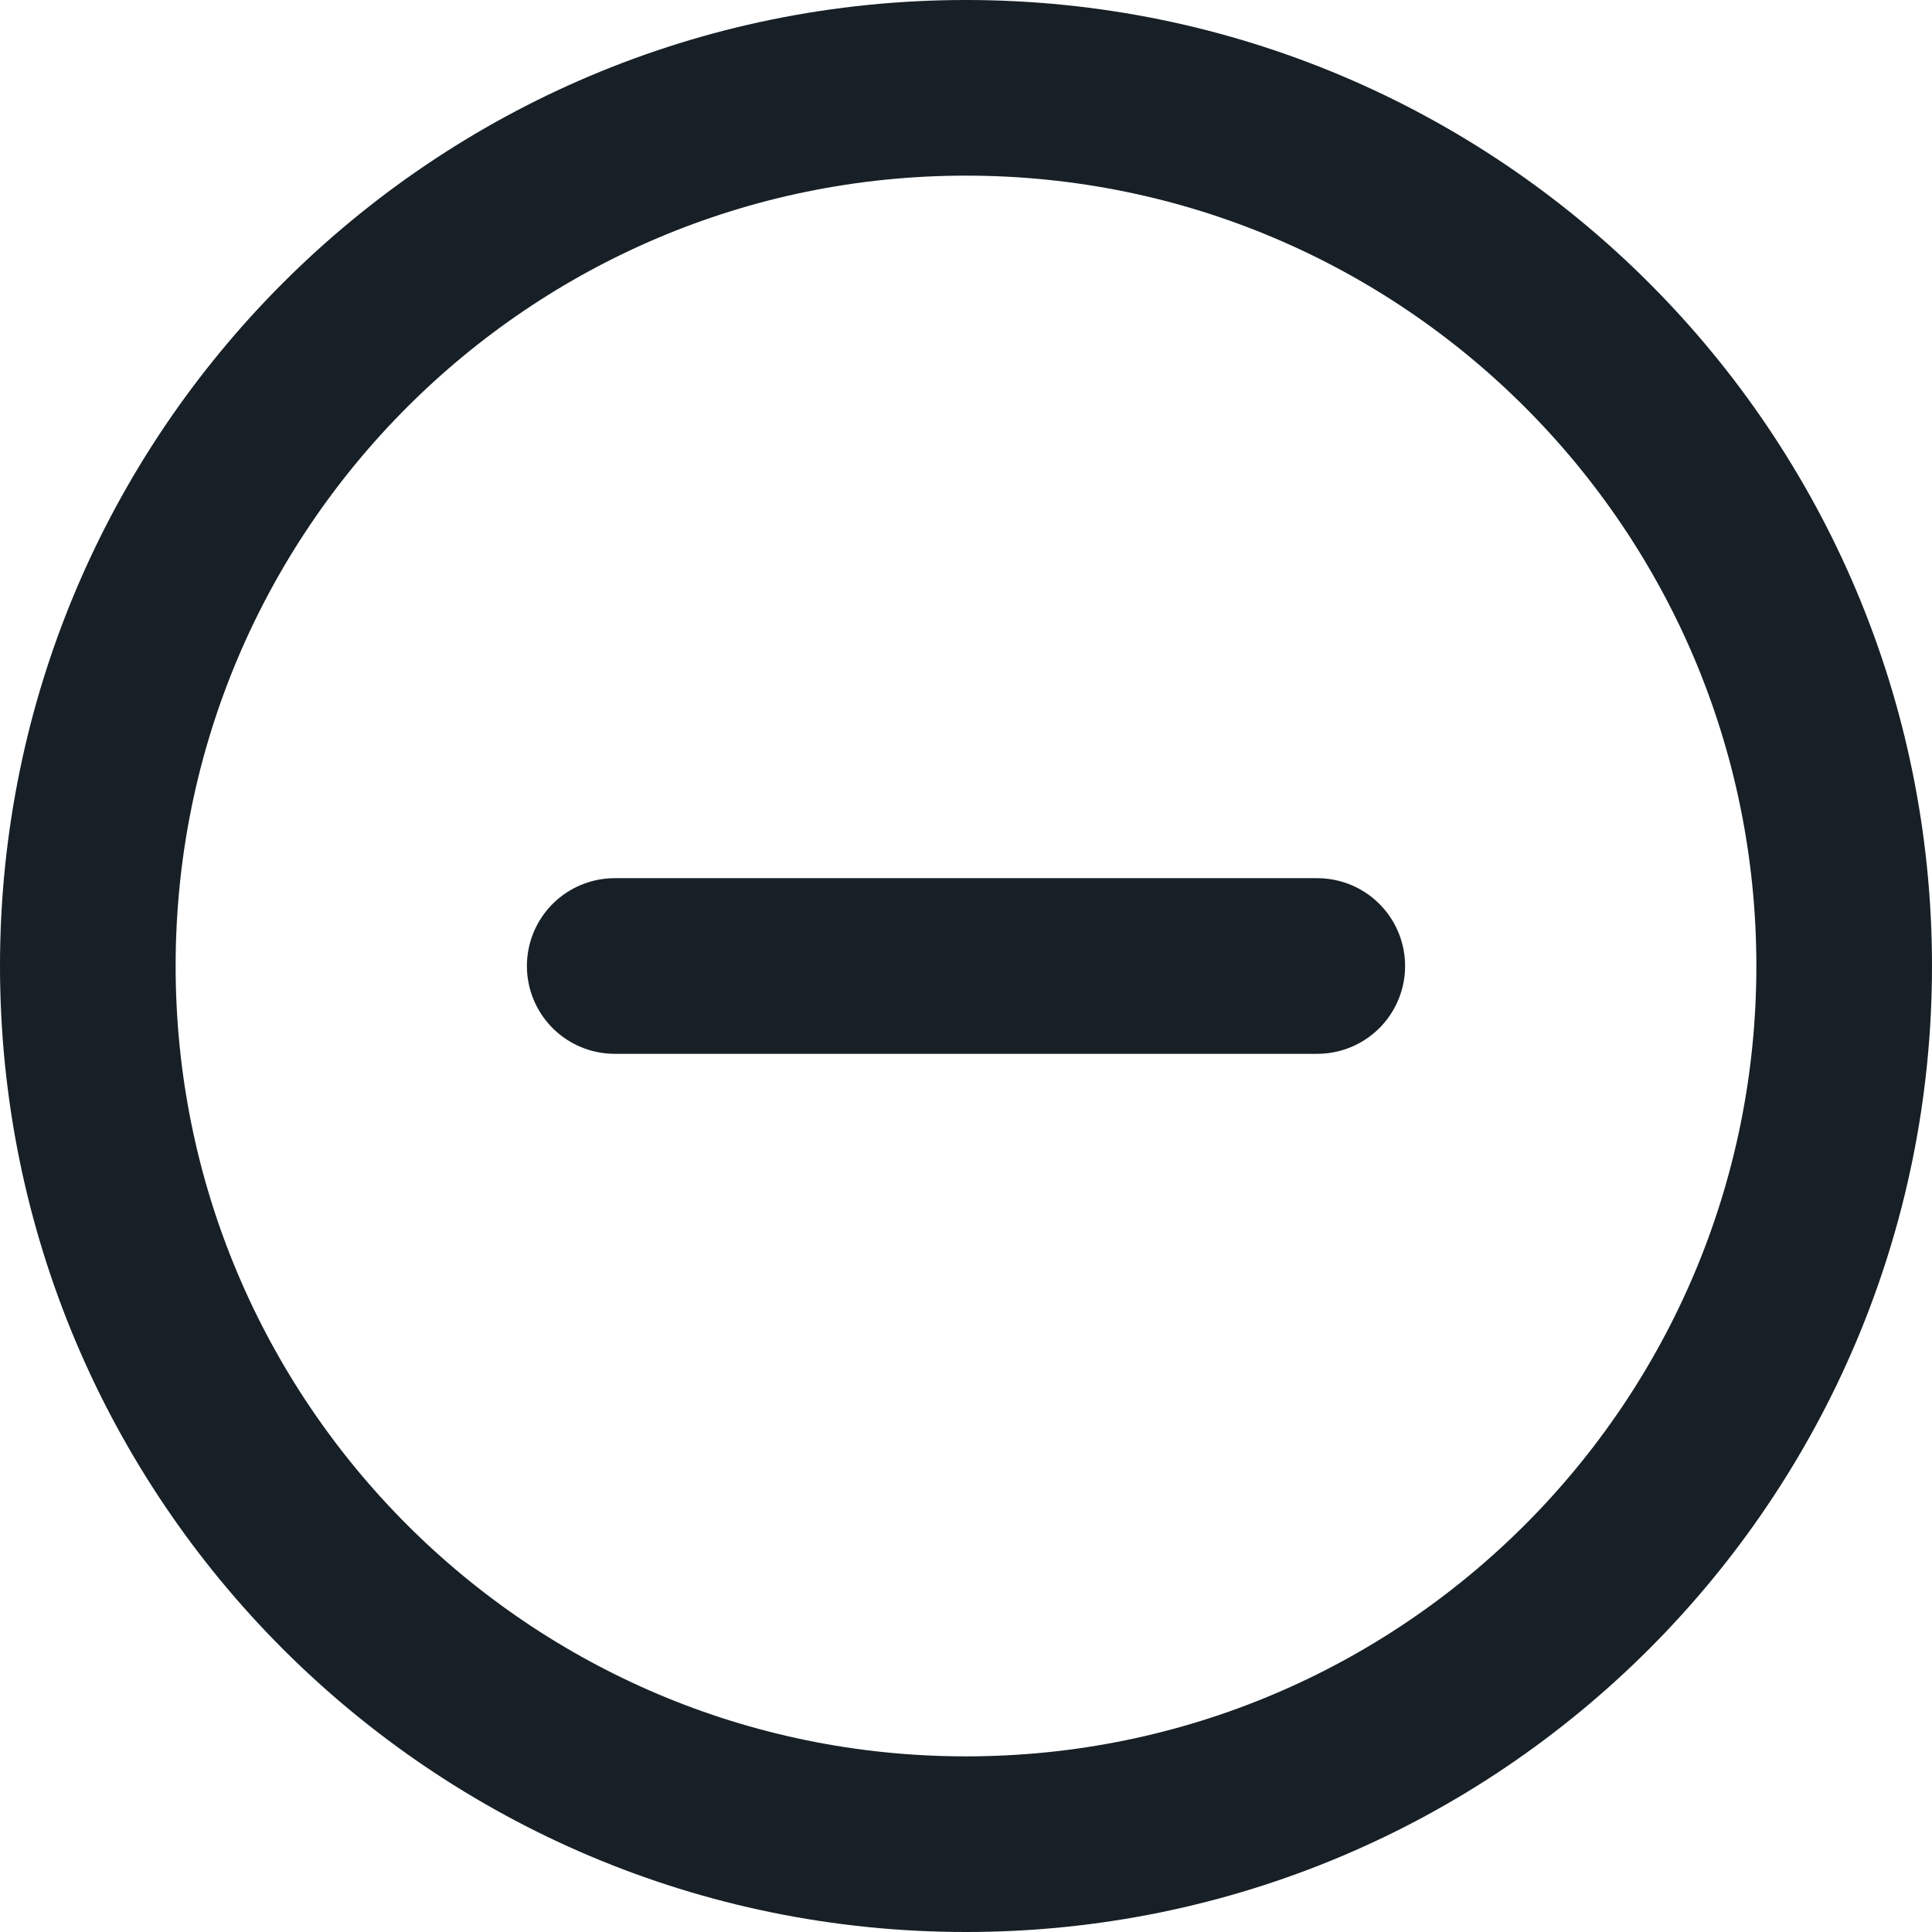
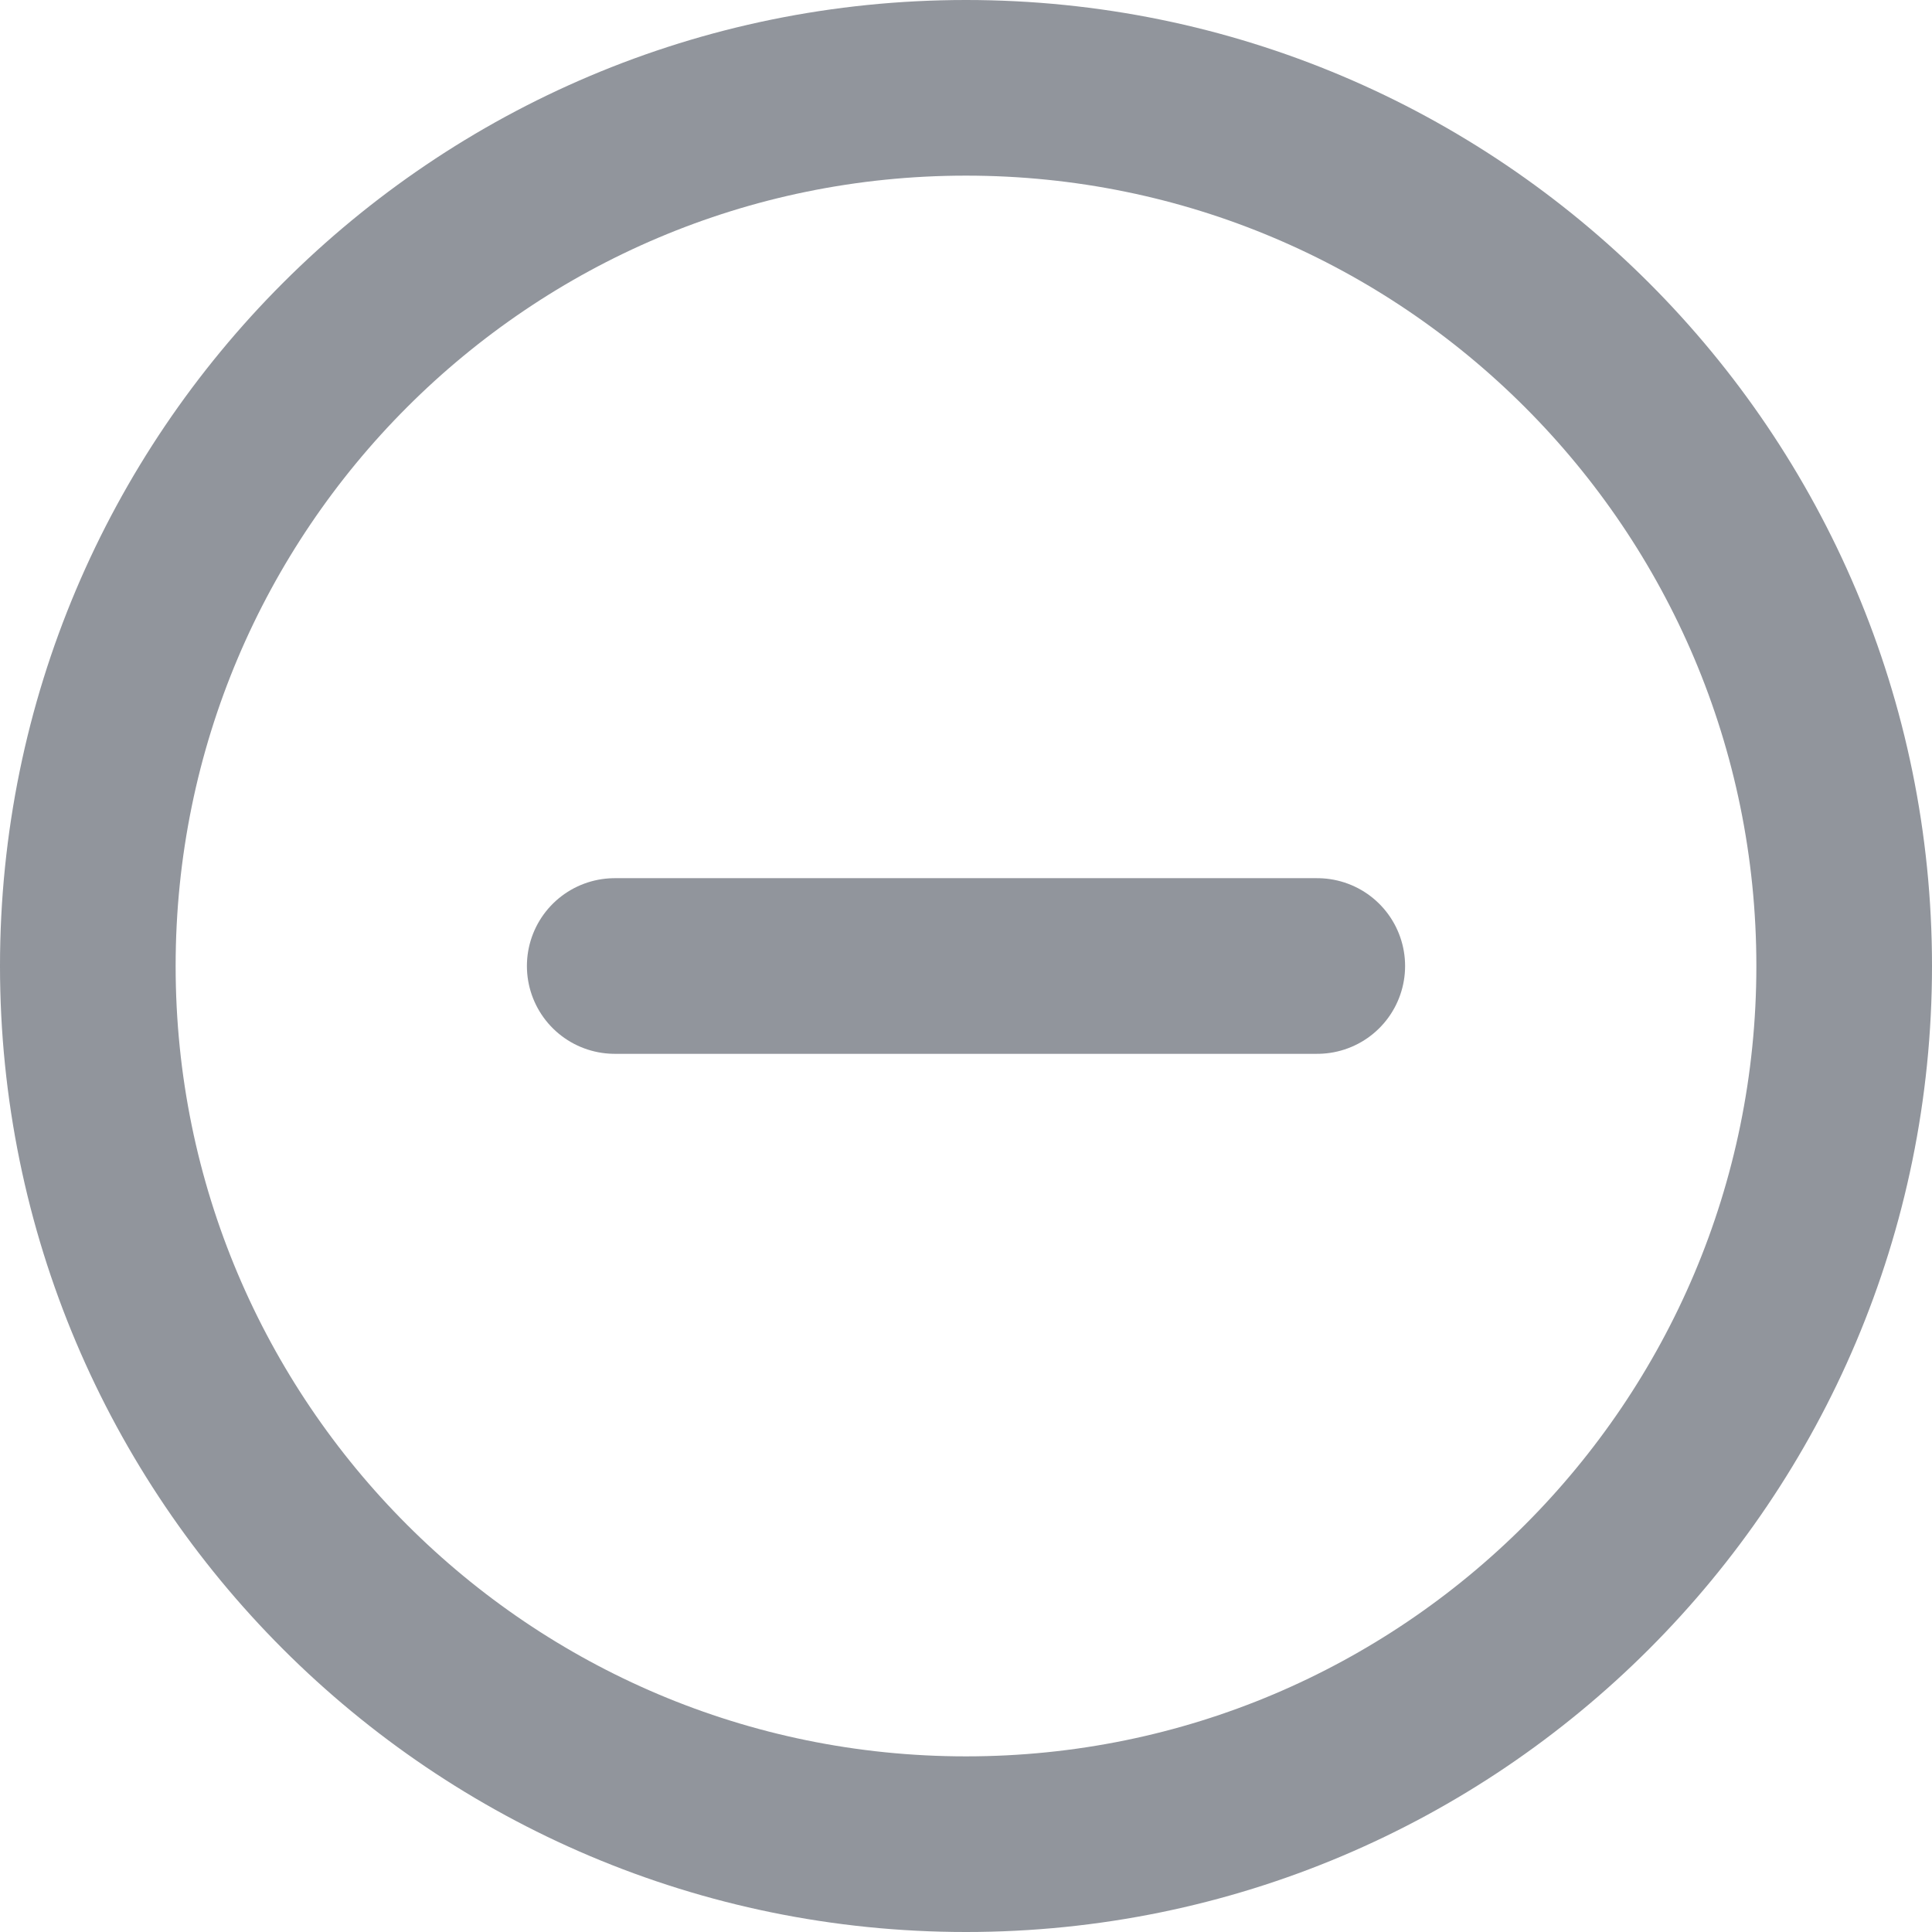
<svg xmlns="http://www.w3.org/2000/svg" width="22" height="22" viewBox="0 0 22 22">
  <g id="minus-circle" transform="translate(-1 -1)">
-     <circle id="Ellipse_134" data-name="Ellipse 134" cx="10" cy="10" r="10" transform="translate(2 2)" fill="none" stroke="#172026" stroke-linecap="round" stroke-linejoin="round" stroke-width="2" />
-     <line id="Line_520" data-name="Line 520" x2="8" transform="translate(8 12)" fill="none" stroke="#172026" stroke-linecap="round" stroke-linejoin="round" stroke-width="2" />
+     <circle id="Ellipse_134" data-name="Ellipse 134" cx="10" cy="10" r="10" transform="translate(2 2)" fill="none" stroke="#91959C" stroke-linecap="round" stroke-linejoin="round" stroke-width="2" />
+     <line id="Line_520" data-name="Line 520" x2="8" transform="translate(8 12)" fill="none" stroke="#91959C" stroke-linecap="round" stroke-linejoin="round" stroke-width="2" />
  </g>
</svg>
